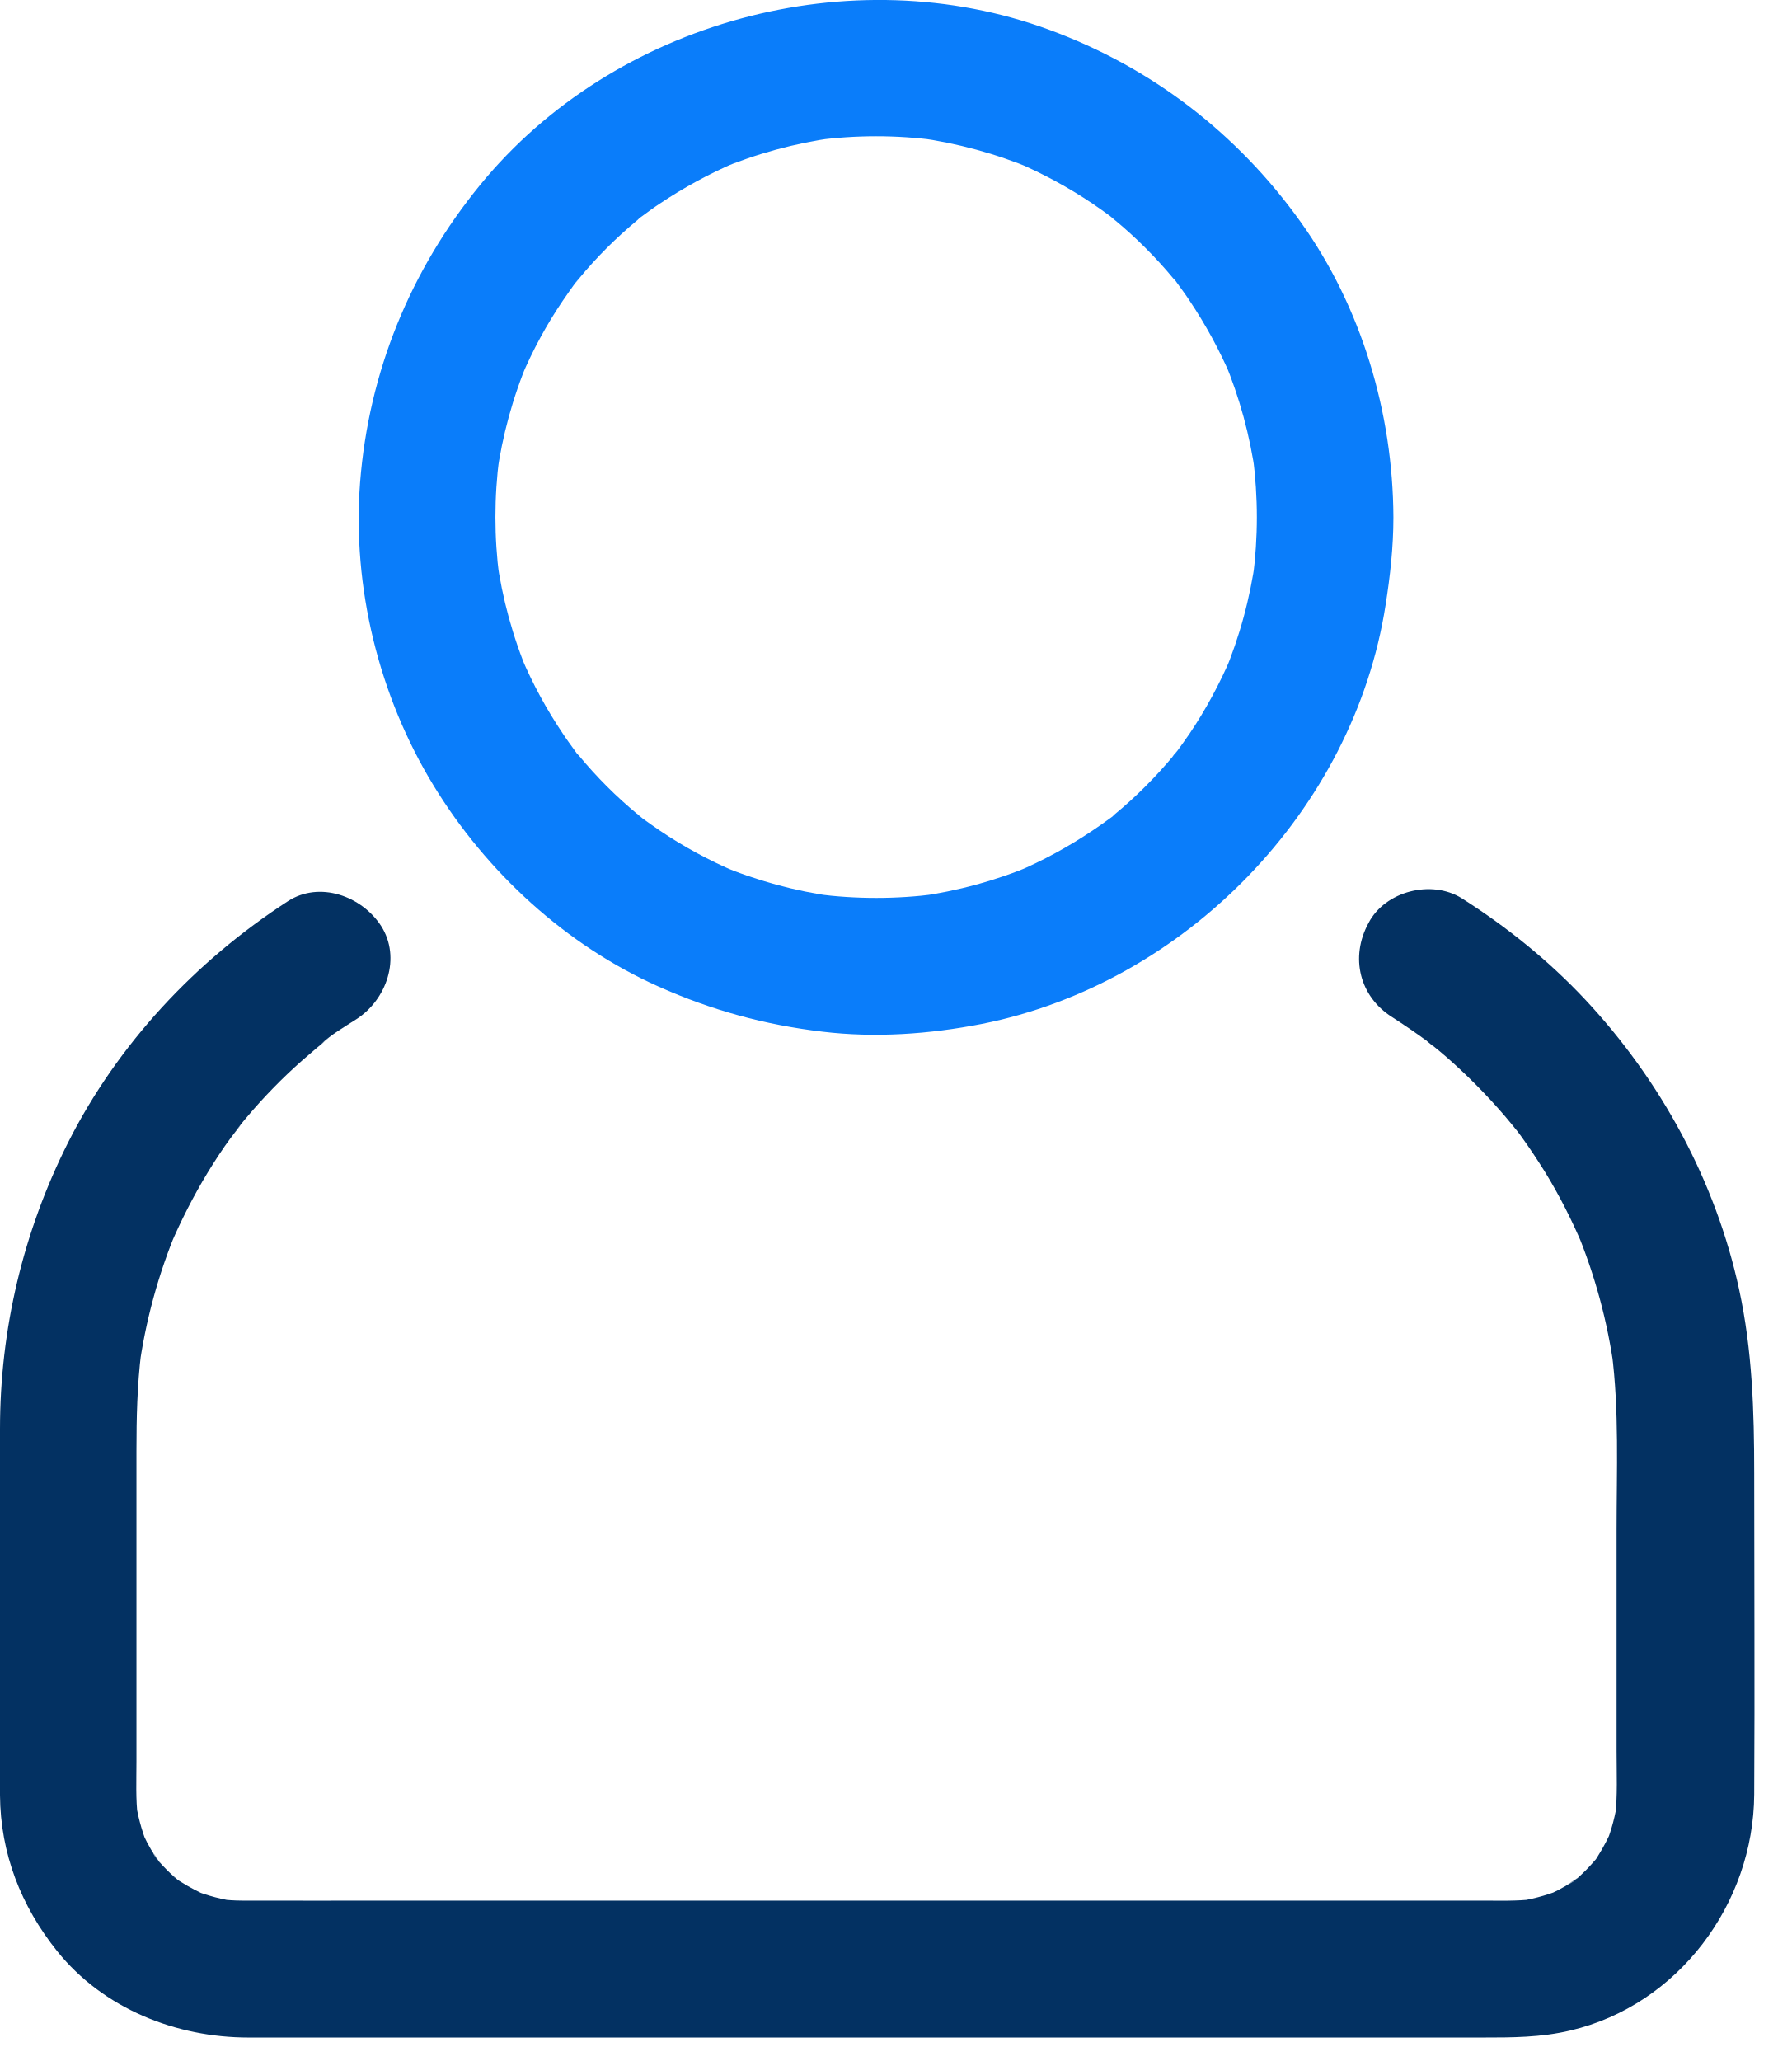
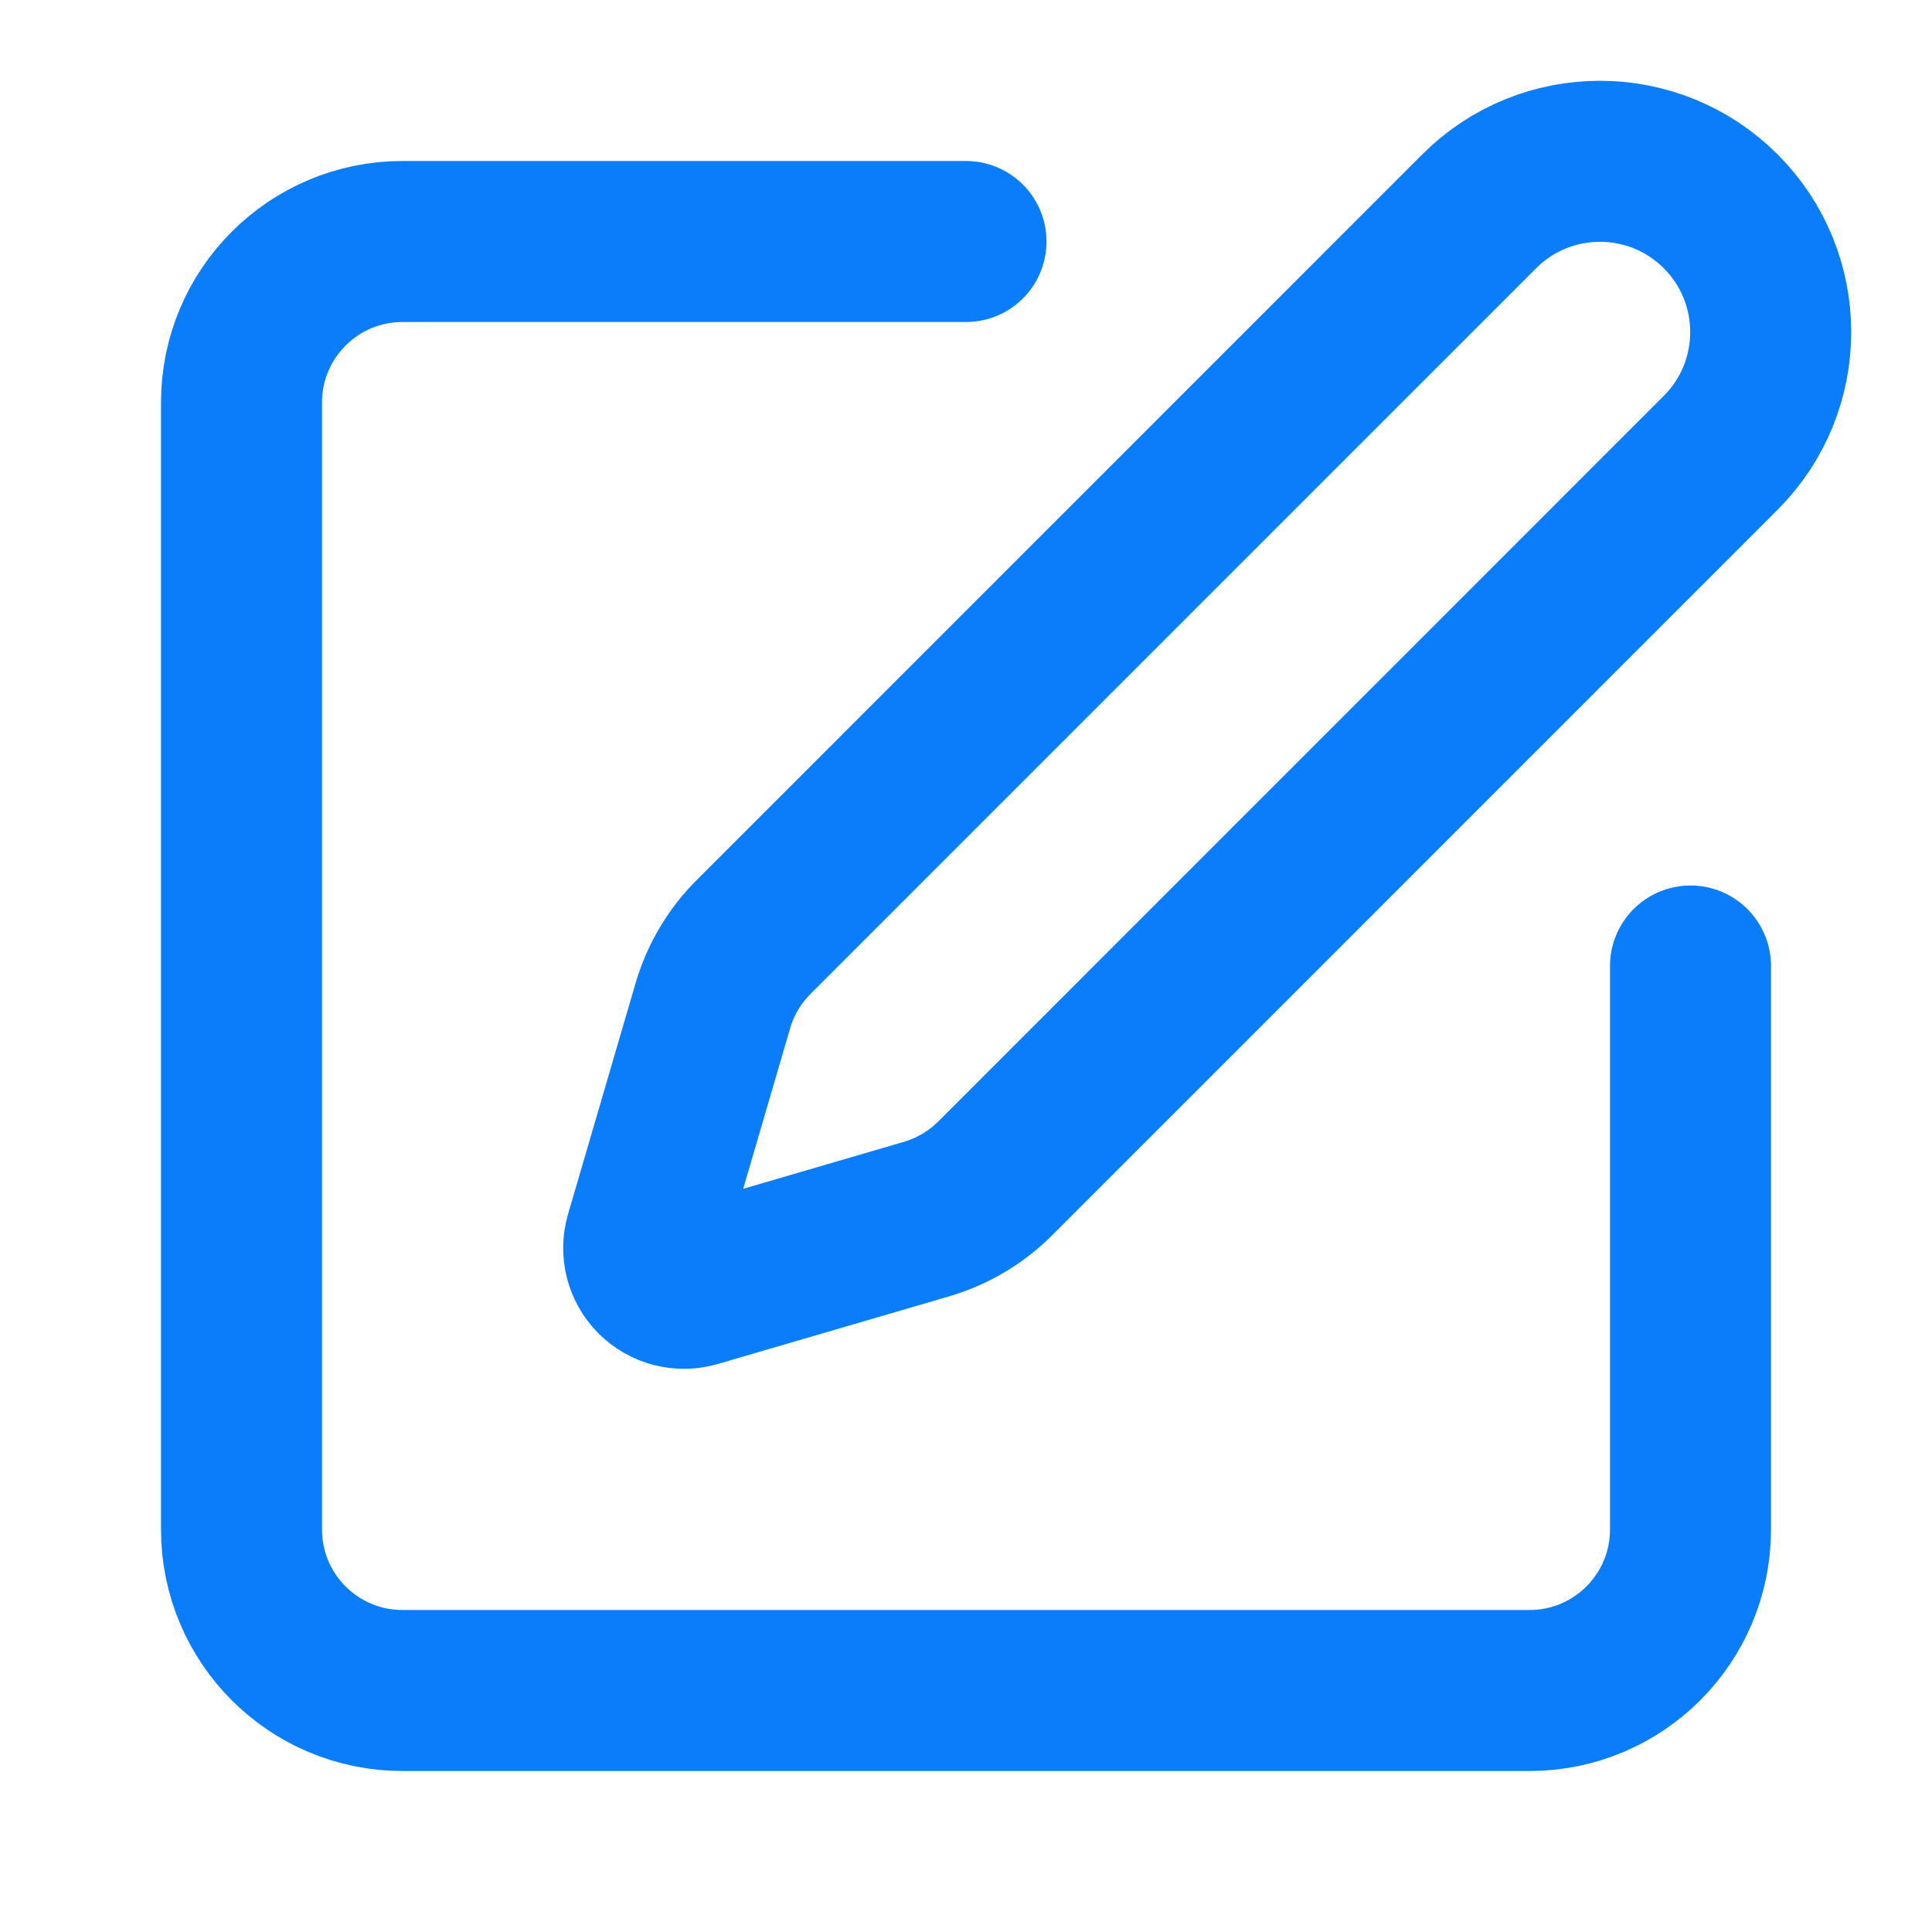
- <svg xmlns="http://www.w3.org/2000/svg" width="20" height="23" viewBox="0 0 20 23" fill="none">
-   <path d="M14.028 5.772C14.028 5.996 14.013 6.219 13.985 6.44C13.995 6.371 14.003 6.305 14.013 6.237C13.952 6.679 13.835 7.108 13.663 7.519C13.688 7.458 13.713 7.397 13.739 7.336C13.612 7.633 13.457 7.92 13.277 8.187C13.234 8.25 13.188 8.314 13.142 8.377C13.109 8.423 13.02 8.519 13.18 8.329C13.152 8.362 13.124 8.397 13.097 8.433C12.998 8.552 12.893 8.667 12.784 8.776C12.675 8.885 12.561 8.989 12.441 9.088C12.421 9.106 12.365 9.169 12.337 9.172C12.37 9.169 12.505 9.045 12.386 9.134C12.322 9.18 12.261 9.225 12.195 9.268C11.926 9.449 11.642 9.604 11.345 9.73L11.527 9.654C11.116 9.827 10.687 9.944 10.245 10.005C10.314 9.995 10.38 9.987 10.448 9.977C10.004 10.035 9.554 10.035 9.11 9.977C9.179 9.987 9.245 9.995 9.313 10.005C8.871 9.944 8.442 9.827 8.031 9.654L8.214 9.73C7.917 9.604 7.63 9.449 7.363 9.268C7.3 9.225 7.236 9.18 7.173 9.134C7.127 9.101 7.031 9.012 7.221 9.172C7.188 9.144 7.153 9.116 7.117 9.088C6.998 8.989 6.883 8.885 6.774 8.776C6.665 8.667 6.561 8.552 6.462 8.433C6.444 8.413 6.381 8.357 6.378 8.329C6.381 8.362 6.505 8.496 6.416 8.377C6.371 8.314 6.325 8.253 6.282 8.187C6.101 7.918 5.946 7.633 5.82 7.336C5.845 7.397 5.87 7.458 5.896 7.519C5.723 7.108 5.606 6.679 5.545 6.237C5.555 6.305 5.563 6.371 5.573 6.44C5.515 5.996 5.515 5.546 5.573 5.102C5.563 5.17 5.555 5.236 5.545 5.305C5.606 4.863 5.723 4.434 5.896 4.023C5.87 4.084 5.845 4.145 5.82 4.205C5.946 3.908 6.101 3.621 6.282 3.355C6.325 3.291 6.371 3.228 6.416 3.164C6.449 3.119 6.538 3.022 6.378 3.213C6.406 3.18 6.434 3.144 6.462 3.109C6.561 2.989 6.665 2.875 6.774 2.766C6.883 2.657 6.998 2.553 7.117 2.454C7.137 2.436 7.193 2.372 7.221 2.37C7.188 2.372 7.054 2.497 7.173 2.408C7.236 2.362 7.297 2.316 7.363 2.273C7.632 2.093 7.917 1.938 8.214 1.811C8.153 1.837 8.092 1.862 8.031 1.887C8.442 1.715 8.871 1.598 9.313 1.537C9.245 1.547 9.179 1.555 9.11 1.565C9.554 1.506 10.004 1.506 10.448 1.565C10.38 1.555 10.314 1.547 10.245 1.537C10.687 1.598 11.116 1.715 11.527 1.887C11.466 1.862 11.405 1.837 11.345 1.811C11.642 1.938 11.928 2.093 12.195 2.273C12.259 2.316 12.322 2.362 12.386 2.408C12.431 2.441 12.528 2.53 12.337 2.37C12.37 2.398 12.406 2.426 12.441 2.454C12.561 2.553 12.675 2.657 12.784 2.766C12.893 2.875 12.998 2.989 13.097 3.109C13.114 3.129 13.178 3.185 13.18 3.213C13.178 3.18 13.053 3.045 13.142 3.164C13.188 3.228 13.234 3.289 13.277 3.355C13.457 3.624 13.612 3.908 13.739 4.205C13.713 4.145 13.688 4.084 13.663 4.023C13.835 4.434 13.952 4.863 14.013 5.305C14.003 5.236 13.995 5.17 13.985 5.102C14.013 5.325 14.028 5.549 14.028 5.772C14.031 6.171 14.379 6.552 14.79 6.534C15.201 6.516 15.554 6.199 15.552 5.772C15.547 4.607 15.196 3.426 14.516 2.476C13.81 1.489 12.853 0.752 11.713 0.333C9.501 -0.482 6.855 0.237 5.362 2.06C4.58 3.015 4.116 4.15 4.019 5.384C3.93 6.552 4.228 7.765 4.839 8.766C5.429 9.733 6.315 10.548 7.351 11.01C7.942 11.274 8.536 11.437 9.179 11.513C9.77 11.584 10.372 11.541 10.956 11.427C13.226 10.977 15.11 9.042 15.465 6.75C15.516 6.427 15.552 6.102 15.552 5.775C15.554 5.376 15.201 4.995 14.79 5.013C14.376 5.028 14.031 5.346 14.028 5.772Z" fill="#0A7DFA" />
-   <path d="M15.537 11.35C15.671 11.437 15.803 11.526 15.933 11.622C15.978 11.655 16.077 11.746 15.895 11.592C15.922 11.614 15.953 11.637 15.981 11.66C16.039 11.706 16.095 11.754 16.151 11.802C16.382 12.005 16.598 12.224 16.798 12.457C16.847 12.513 16.892 12.572 16.938 12.627C17.024 12.737 16.831 12.485 16.91 12.589C16.933 12.62 16.953 12.648 16.976 12.678C17.07 12.808 17.159 12.942 17.243 13.077C17.405 13.341 17.545 13.618 17.667 13.905C17.641 13.844 17.616 13.783 17.591 13.722C17.801 14.225 17.944 14.753 18.017 15.294C18.007 15.225 17.999 15.159 17.989 15.09C18.073 15.743 18.043 16.413 18.043 17.068V19.544C18.043 19.79 18.055 20.042 18.027 20.285C18.038 20.217 18.045 20.151 18.055 20.082C18.032 20.252 17.989 20.415 17.926 20.575C17.951 20.514 17.977 20.453 18.002 20.392C17.954 20.504 17.898 20.613 17.832 20.717C17.829 20.722 17.781 20.801 17.776 20.798C17.779 20.798 17.916 20.631 17.824 20.735C17.784 20.78 17.745 20.826 17.702 20.869C17.664 20.907 17.624 20.945 17.581 20.981C17.527 21.024 17.443 21.06 17.631 20.943C17.603 20.961 17.578 20.981 17.55 20.999C17.448 21.067 17.339 21.123 17.225 21.169L17.408 21.093C17.248 21.156 17.085 21.199 16.915 21.222C16.984 21.212 17.05 21.204 17.118 21.194C16.928 21.217 16.732 21.21 16.54 21.21C16.202 21.21 15.864 21.21 15.526 21.21C14.386 21.21 13.244 21.21 12.104 21.21C10.717 21.21 9.334 21.21 7.947 21.21C6.756 21.21 5.566 21.21 4.375 21.21C3.819 21.21 3.26 21.212 2.704 21.21C2.618 21.21 2.534 21.204 2.448 21.194C2.516 21.204 2.582 21.212 2.651 21.222C2.481 21.199 2.318 21.156 2.158 21.093C2.219 21.118 2.28 21.144 2.341 21.169C2.229 21.121 2.12 21.065 2.016 20.999C2.011 20.996 1.932 20.948 1.935 20.943C1.935 20.945 2.102 21.083 1.998 20.991C1.953 20.951 1.907 20.913 1.864 20.869C1.826 20.831 1.788 20.791 1.752 20.747C1.709 20.694 1.673 20.61 1.79 20.798C1.772 20.77 1.752 20.745 1.734 20.717C1.666 20.615 1.61 20.506 1.564 20.392C1.589 20.453 1.615 20.514 1.64 20.575C1.577 20.415 1.534 20.252 1.511 20.082C1.521 20.151 1.529 20.217 1.539 20.285C1.513 20.077 1.523 19.866 1.523 19.658C1.523 19.288 1.523 18.919 1.523 18.549C1.523 17.762 1.523 16.974 1.523 16.19C1.523 15.822 1.531 15.454 1.577 15.085C1.567 15.154 1.559 15.22 1.549 15.289C1.622 14.748 1.767 14.217 1.978 13.714C1.953 13.775 1.927 13.836 1.902 13.897C2.021 13.618 2.161 13.344 2.318 13.085C2.399 12.953 2.483 12.823 2.575 12.699C2.613 12.645 2.78 12.445 2.61 12.645C2.658 12.589 2.702 12.528 2.75 12.473C2.94 12.247 3.148 12.033 3.369 11.838C3.425 11.79 3.481 11.741 3.537 11.693C3.565 11.67 3.595 11.648 3.623 11.622C3.644 11.607 3.661 11.592 3.682 11.576C3.649 11.602 3.618 11.625 3.585 11.65C3.699 11.543 3.849 11.457 3.979 11.373C4.314 11.157 4.481 10.688 4.253 10.332C4.037 10 3.567 9.827 3.212 10.058C2.181 10.726 1.313 11.652 0.759 12.752C0.259 13.745 0 14.834 0 15.946V20.034C0.005 20.684 0.234 21.27 0.637 21.773C1.153 22.416 1.965 22.738 2.775 22.738H16.542C16.877 22.738 17.2 22.738 17.53 22.659C18.733 22.375 19.571 21.245 19.579 20.026C19.586 18.831 19.579 17.635 19.579 16.439C19.579 15.751 19.558 15.07 19.411 14.392C19.15 13.184 18.535 12.054 17.69 11.152C17.286 10.721 16.816 10.342 16.316 10.025C15.978 9.812 15.46 9.944 15.275 10.299C15.064 10.685 15.176 11.122 15.537 11.35Z" fill="#033162" />
+ <svg xmlns="http://www.w3.org/2000/svg" width="24" height="24" viewBox="0 0 24 24" fill="none" stroke="#0A7DFA" stroke-width="2" stroke-linecap="round" stroke-linejoin="round">
+   <path d="M12 3H5a2 2 0 0 0-2 2v14a2 2 0 0 0 2 2h14a2 2 0 0 0 2-2v-7" />
+   <path d="M18.375 2.625a1 1 0 0 1 3 3l-9.013 9.014a2 2 0 0 1-.853.505l-2.873.84a.5.5 0 0 1-.62-.62l.84-2.873a2 2 0 0 1 .506-.852z" />
</svg>
